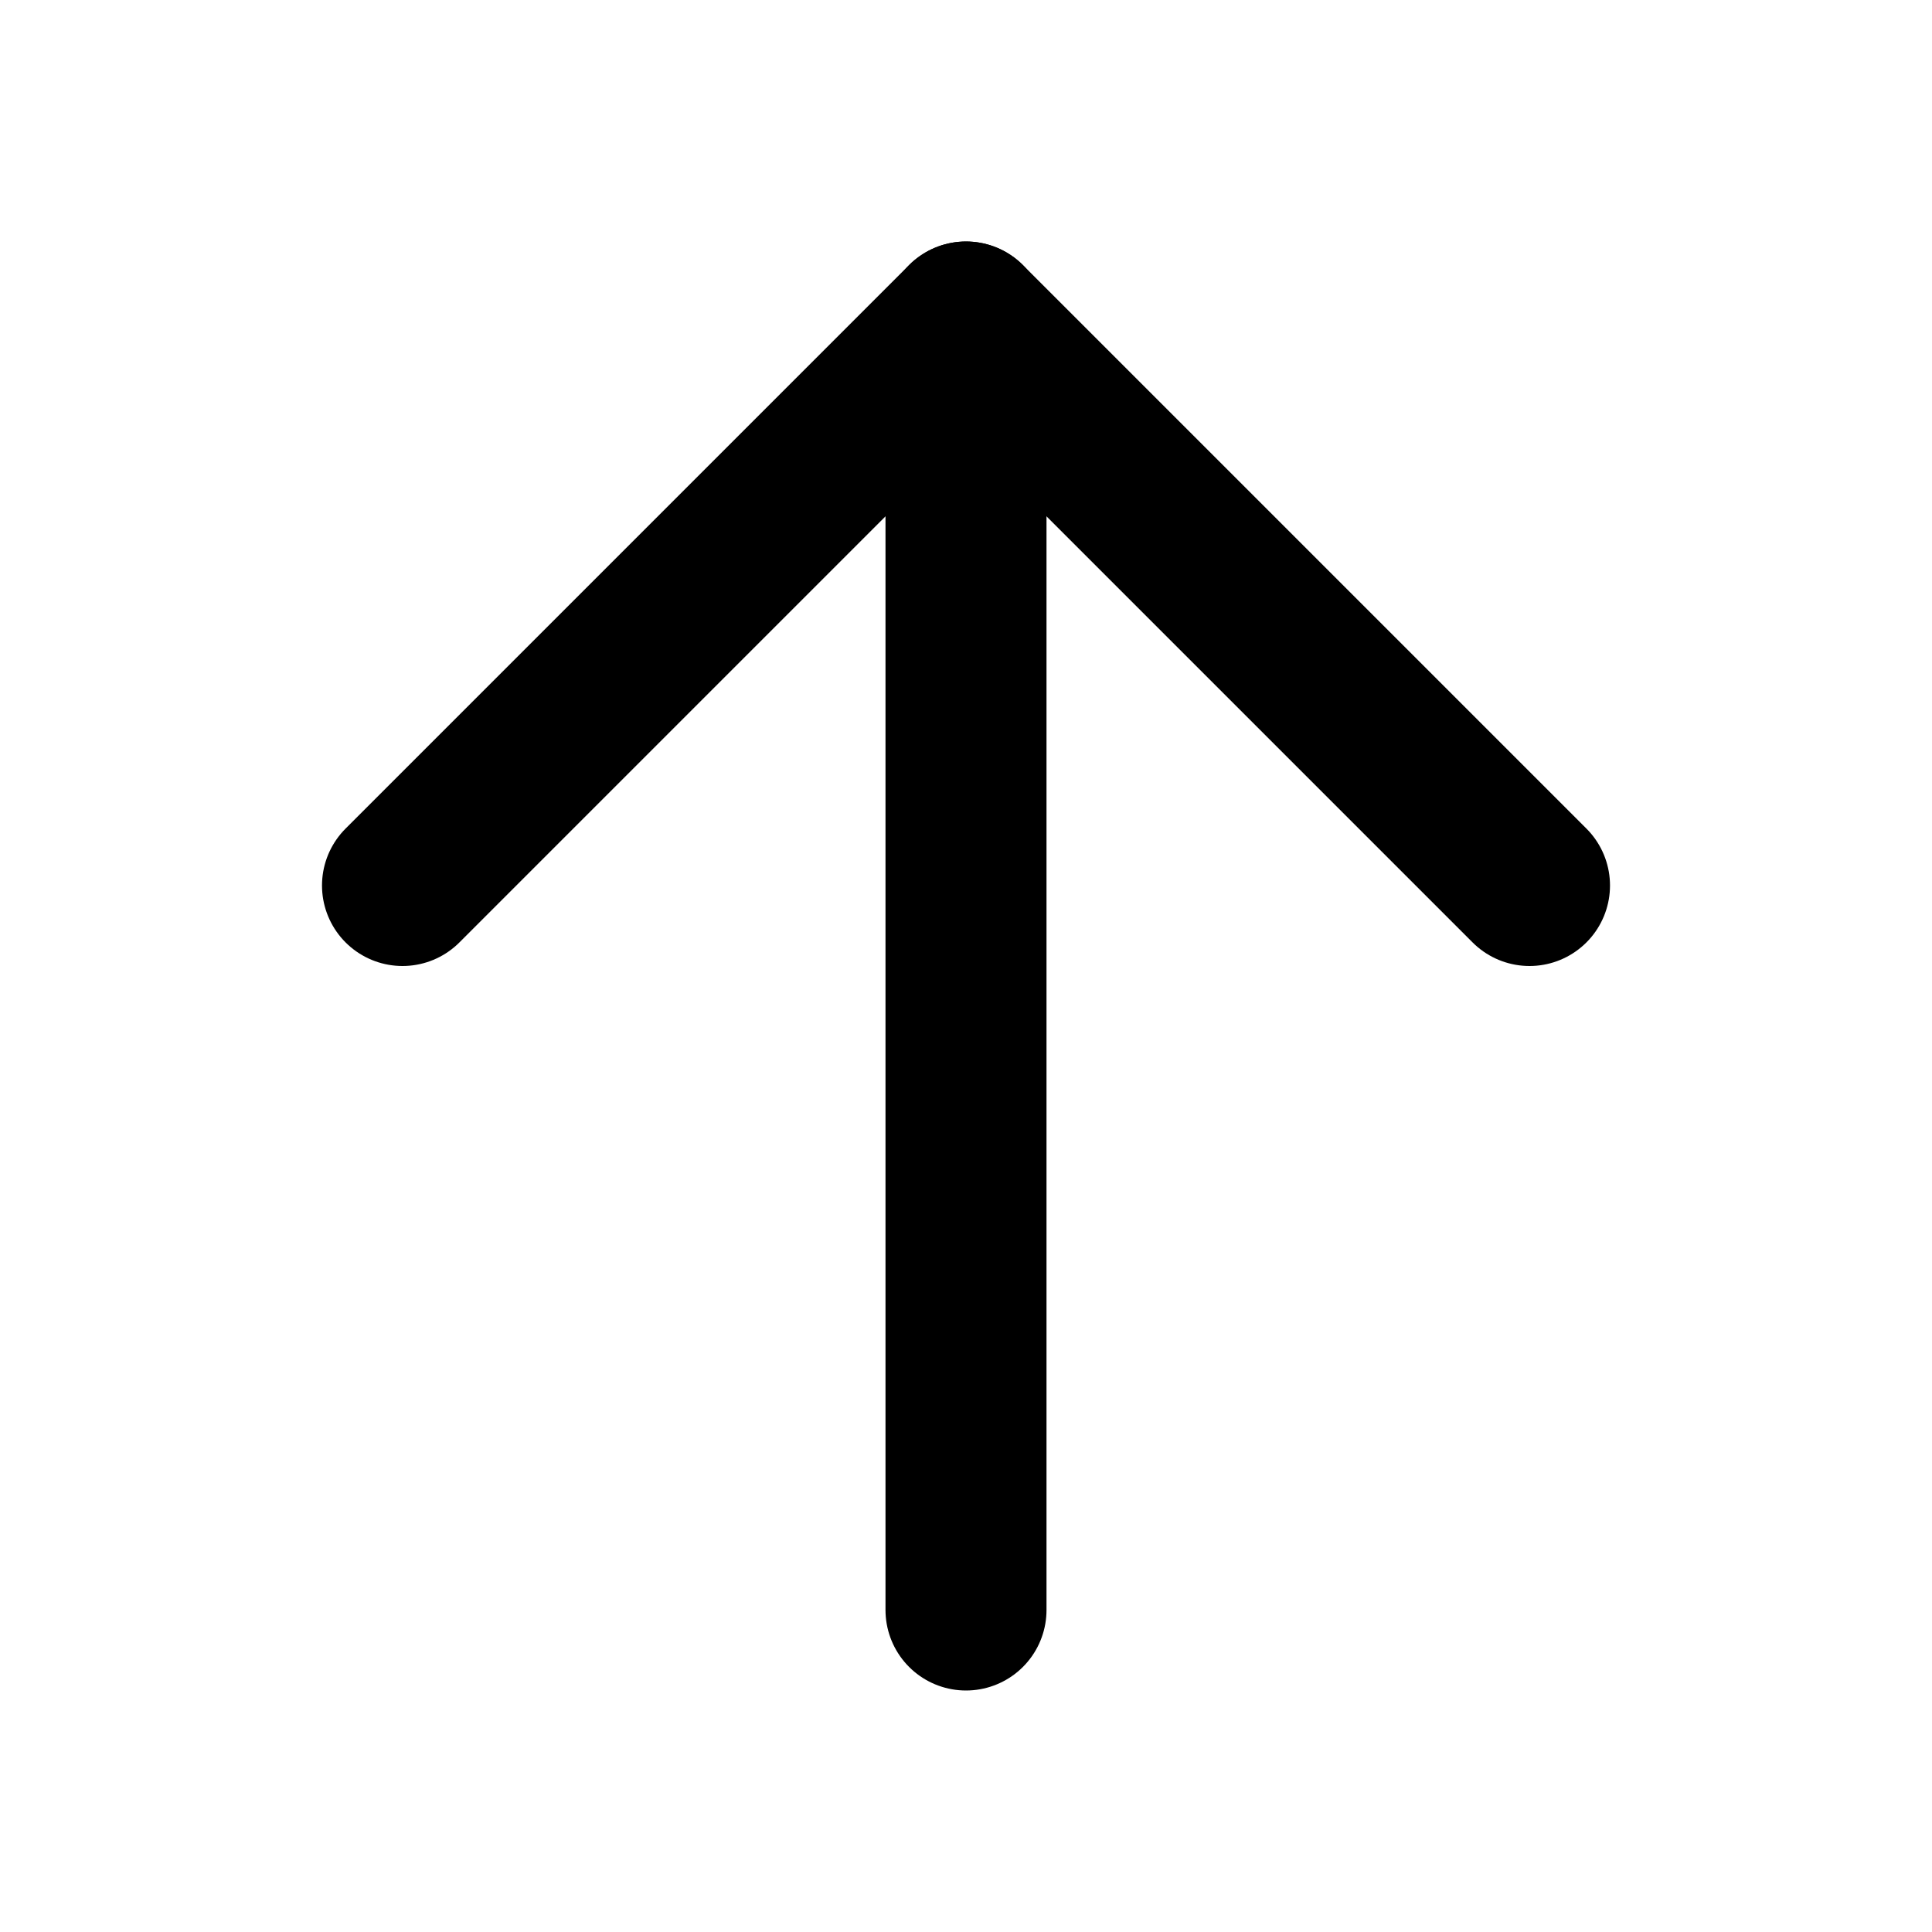
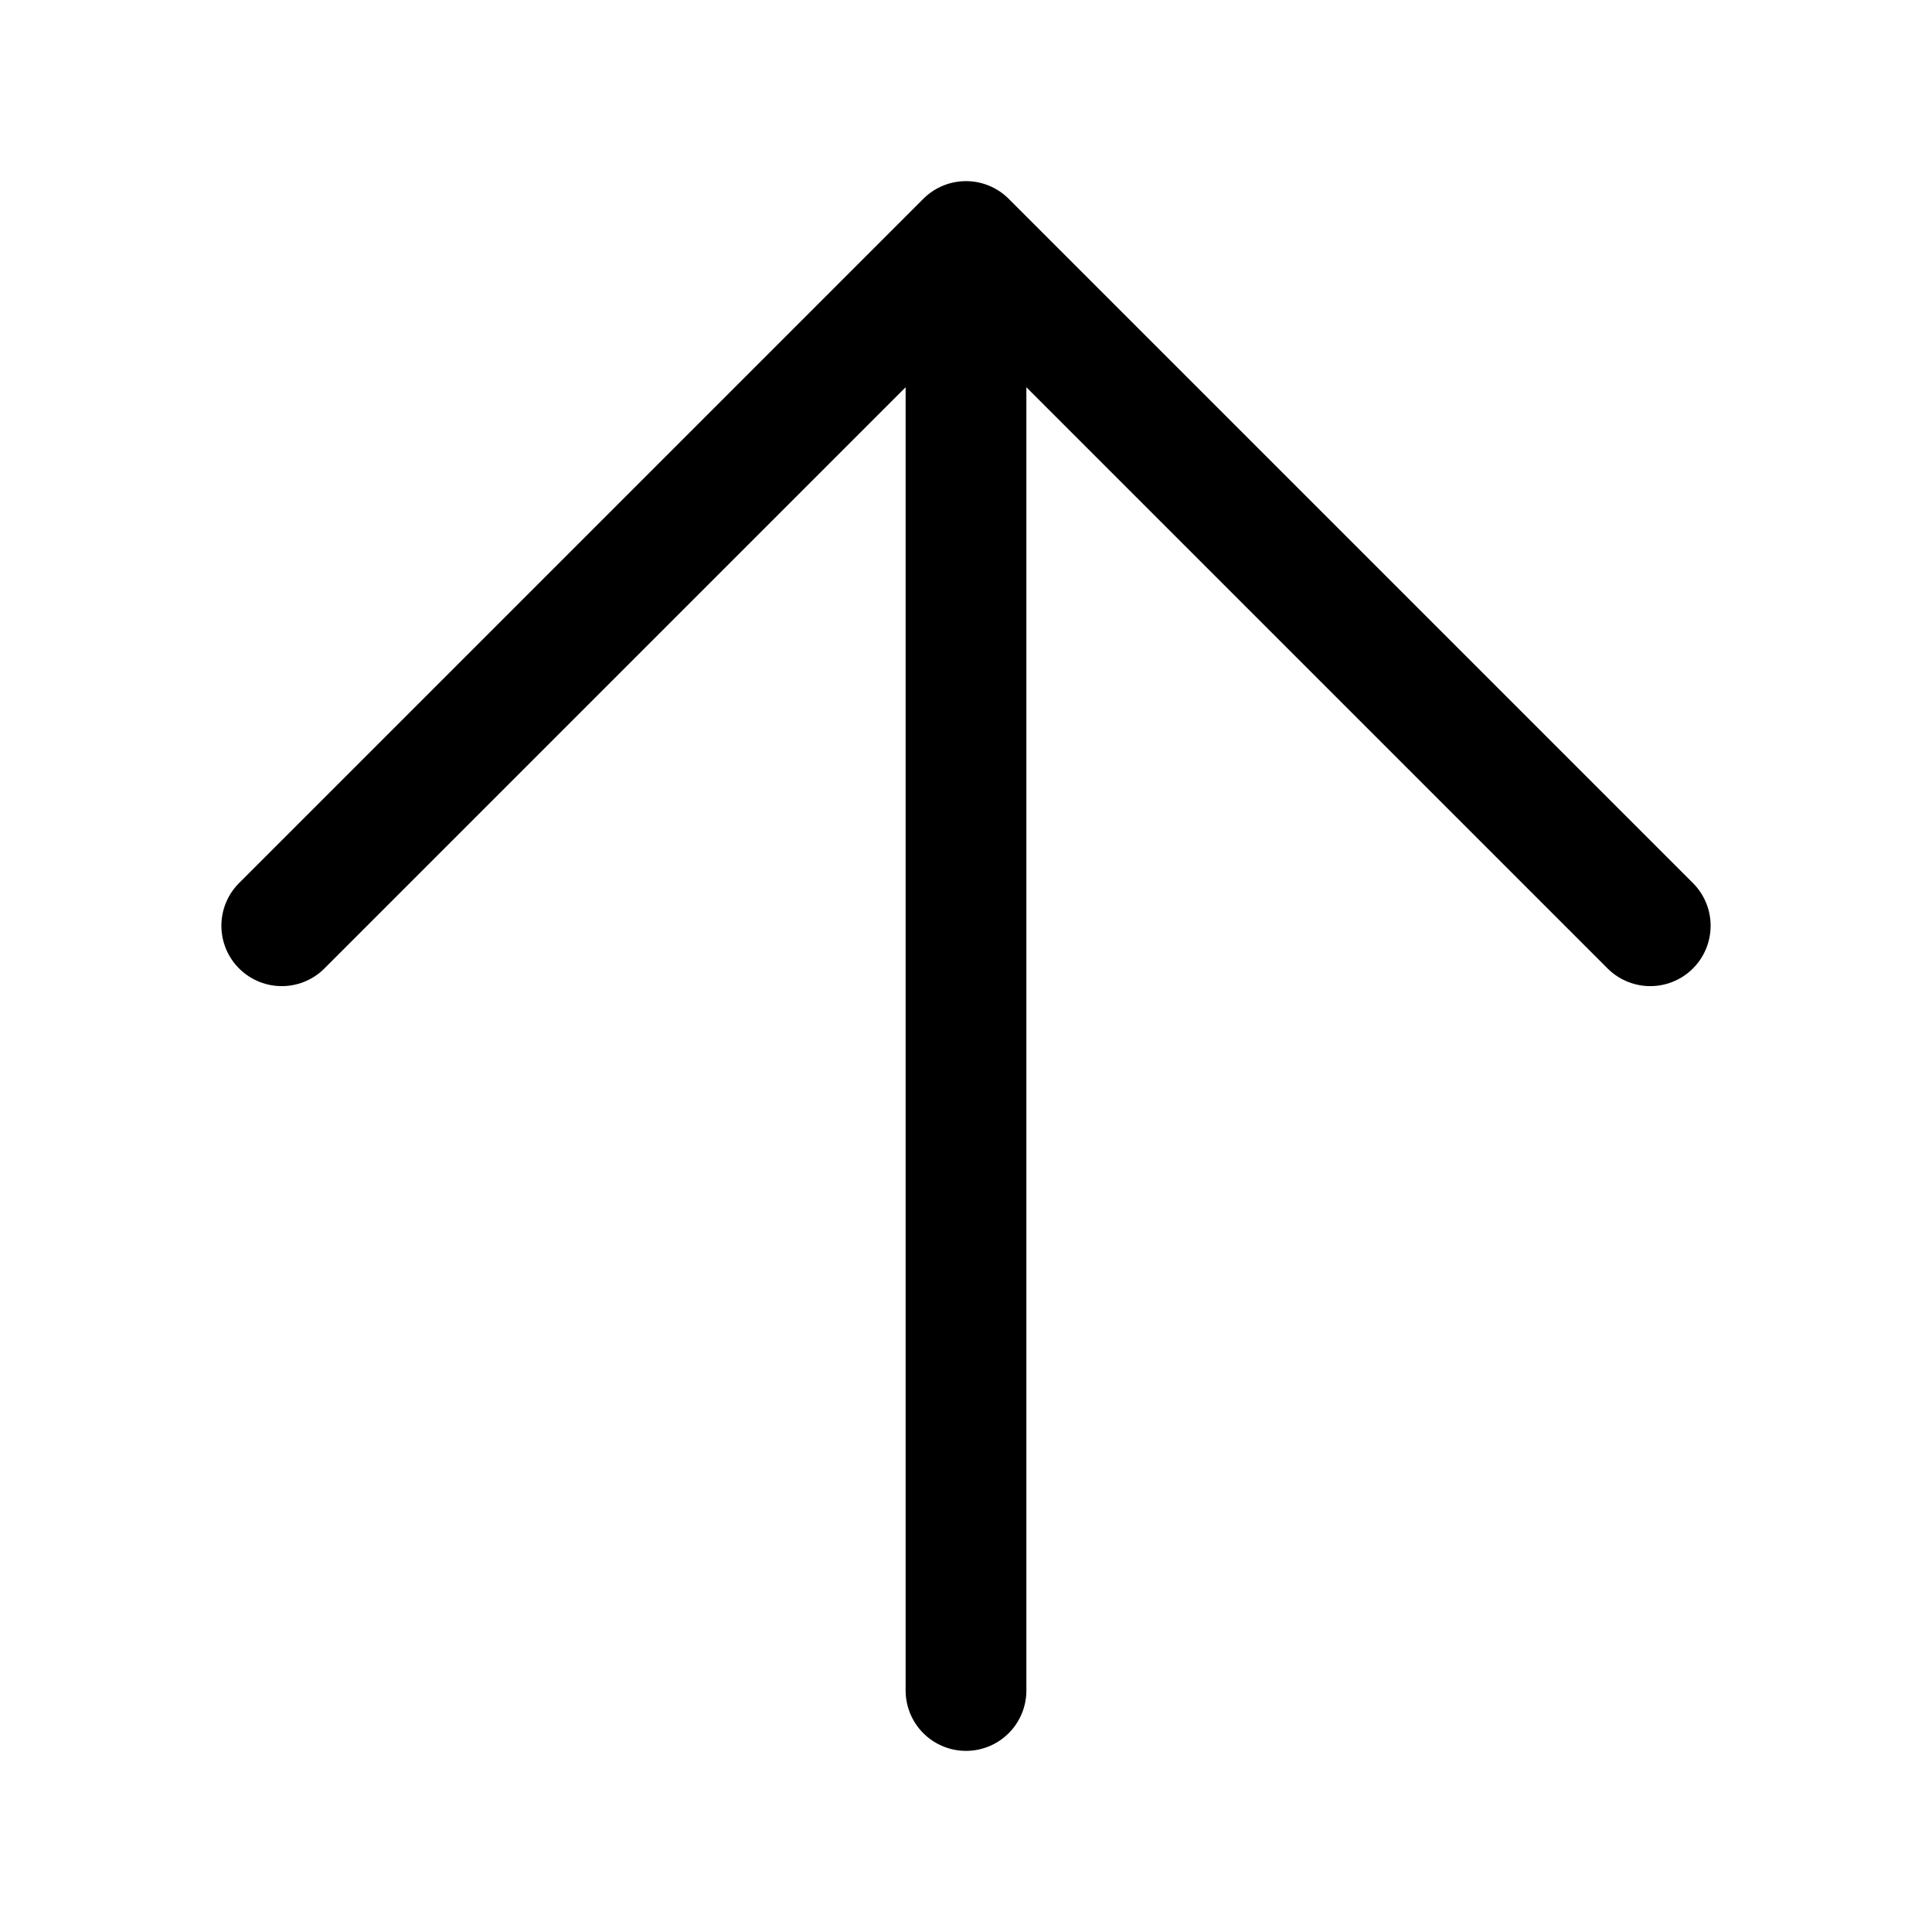
- <svg xmlns="http://www.w3.org/2000/svg" width="36" height="36" viewBox="0 0 24 24" fill="none" stroke="currentColor" stroke-width="2" stroke-linecap="round" stroke-linejoin="round" class="ai ai-ArrowUp">
-   <path d="M12 20V4" />
-   <path d="M5 11l7-7 7 7" />
+ <svg xmlns="http://www.w3.org/2000/svg" width="24px" height="24px" viewBox="0 0 24 24" stroke-width="1.5" fill="none" color="currentColor">
+   <path d="M12 21V3m0 0l8.5 8.5M12 3l-8.5 8.5" stroke="currentColor" stroke-width="1.5" stroke-linecap="round" stroke-linejoin="round" />
</svg>
